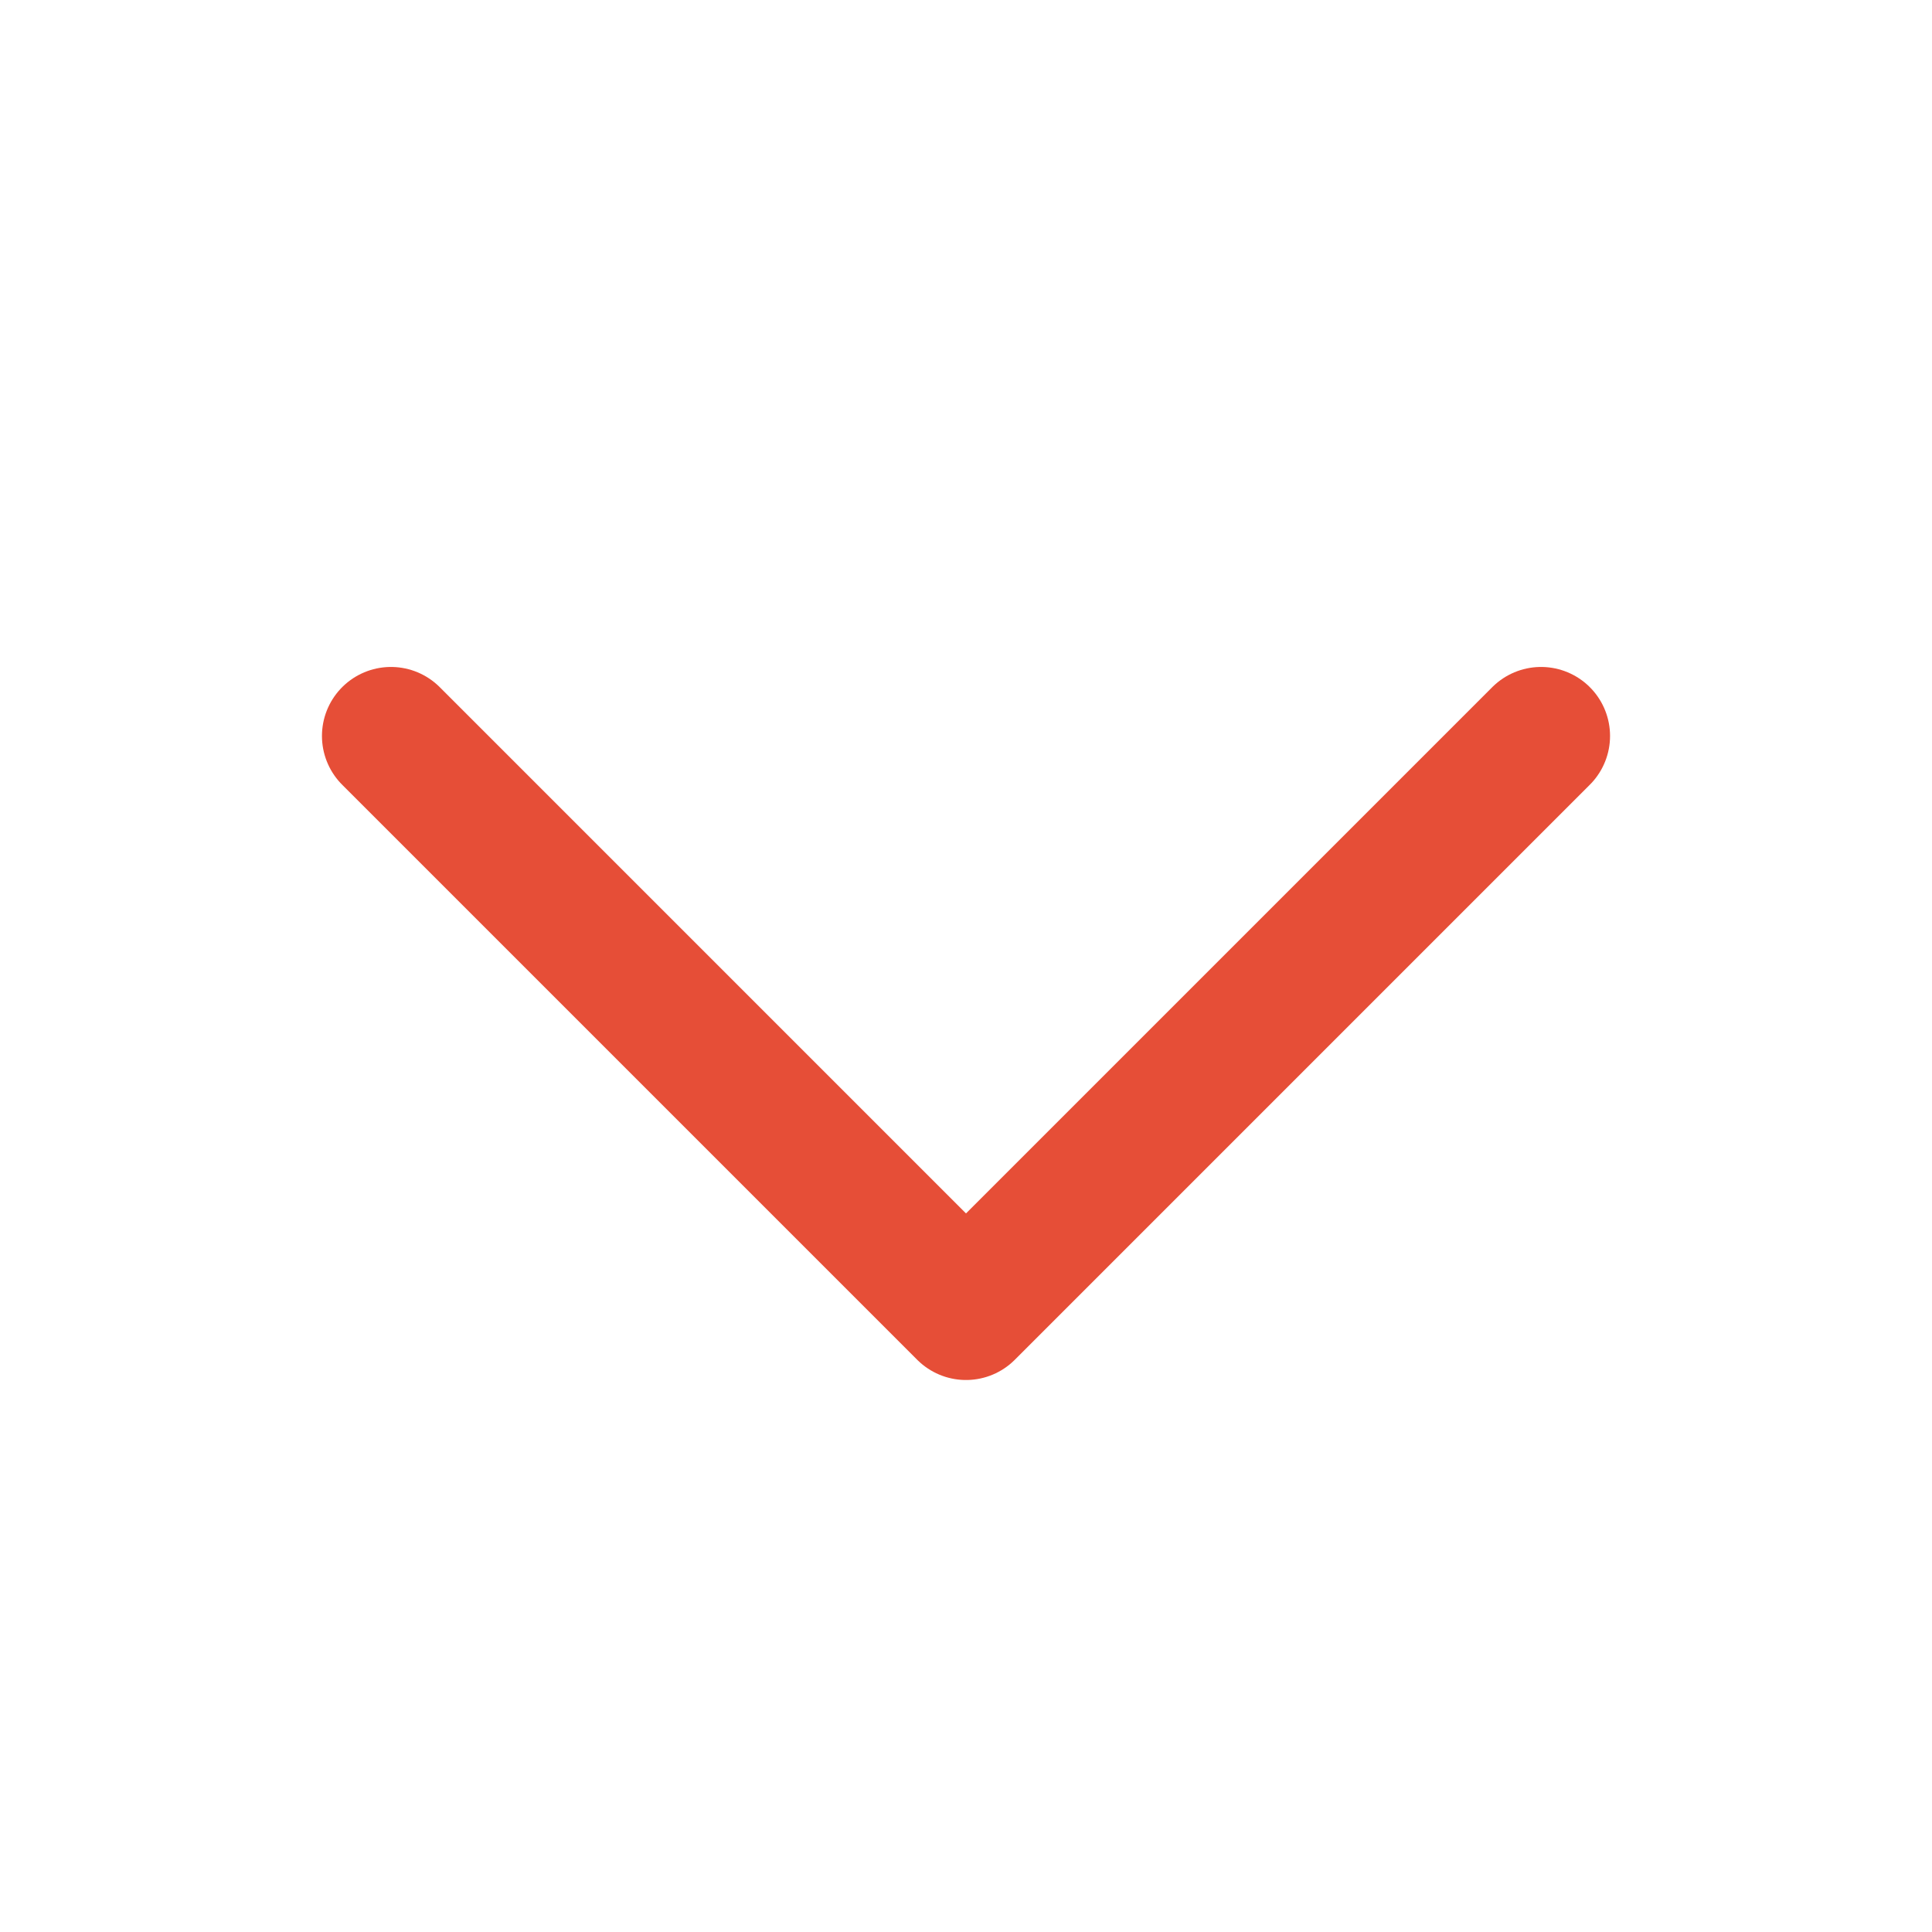
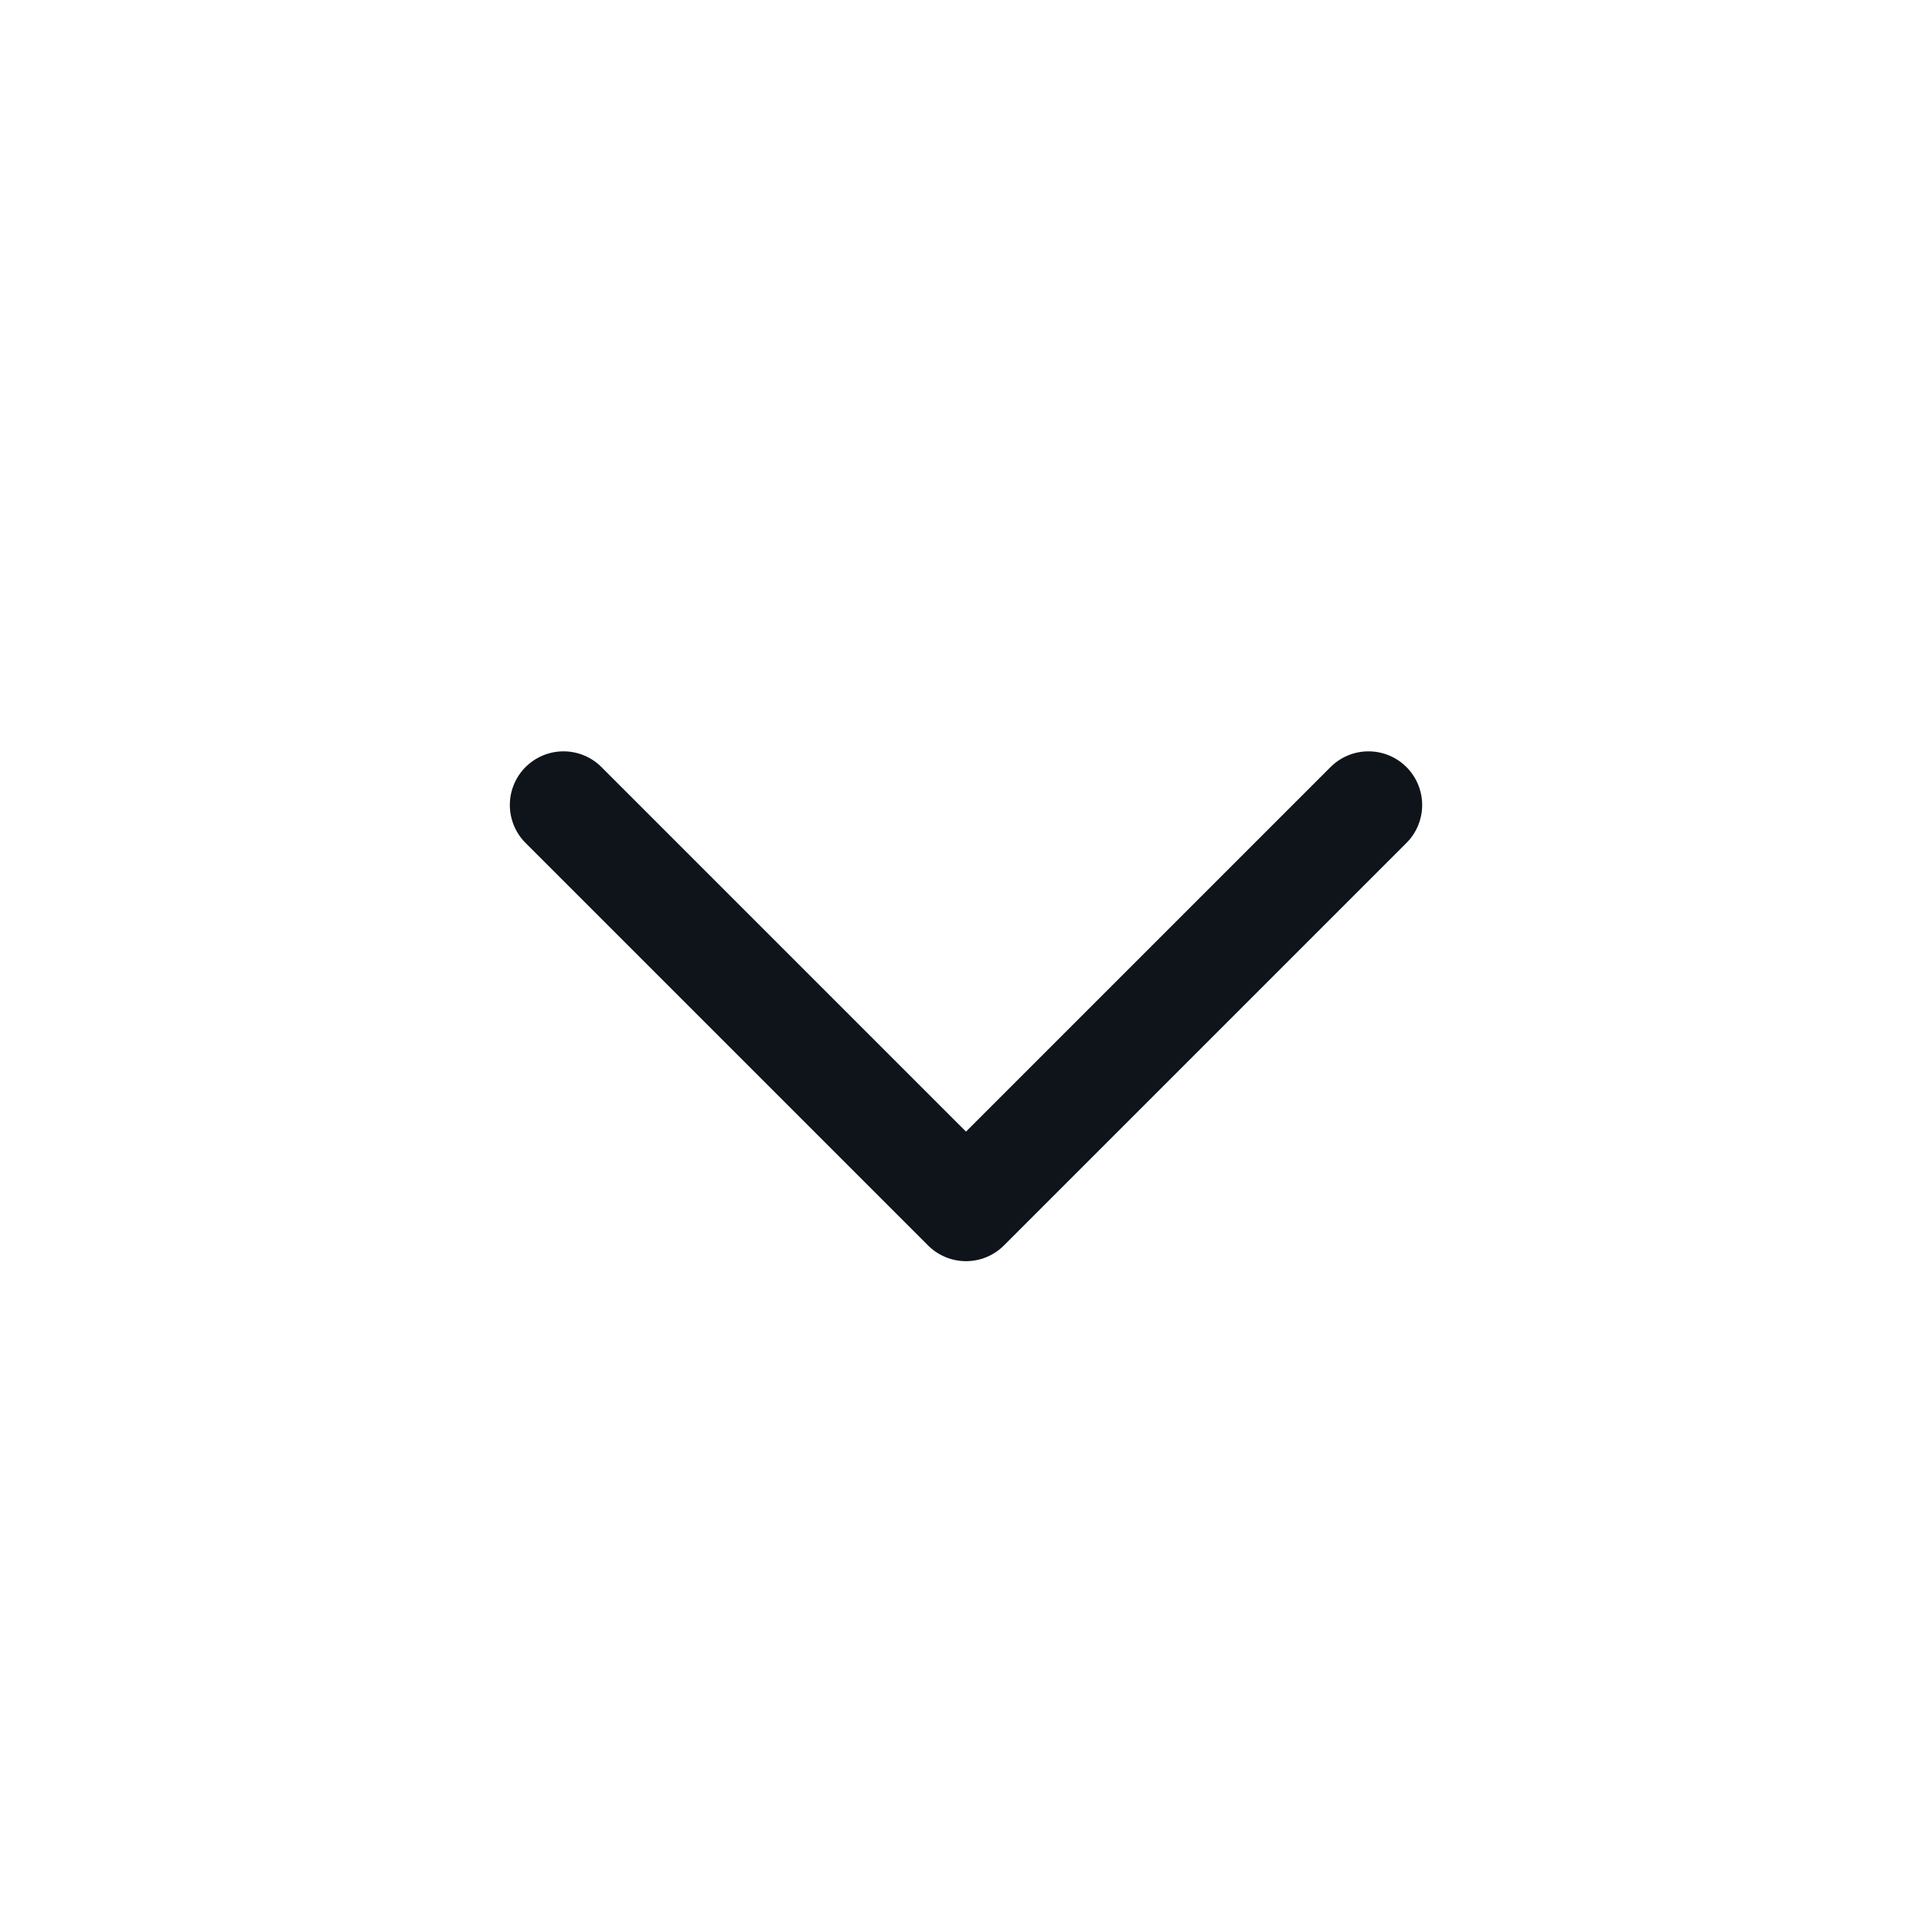
- <svg xmlns="http://www.w3.org/2000/svg" width="14" height="14" viewBox="0 0 14 14" fill="none">
-   <path d="M2.833 5.333L7 9.5L11.167 5.333" stroke="#E64E37" stroke-linecap="round" stroke-linejoin="round" />
+ <svg xmlns="http://www.w3.org/2000/svg" width="18" height="18" viewBox="0 0 18 18" fill="none">
+   <path d="M5.25 7.5L9 11.25L12.75 7.5" stroke="#0F141A" stroke-linecap="round" stroke-linejoin="round" />
</svg>
